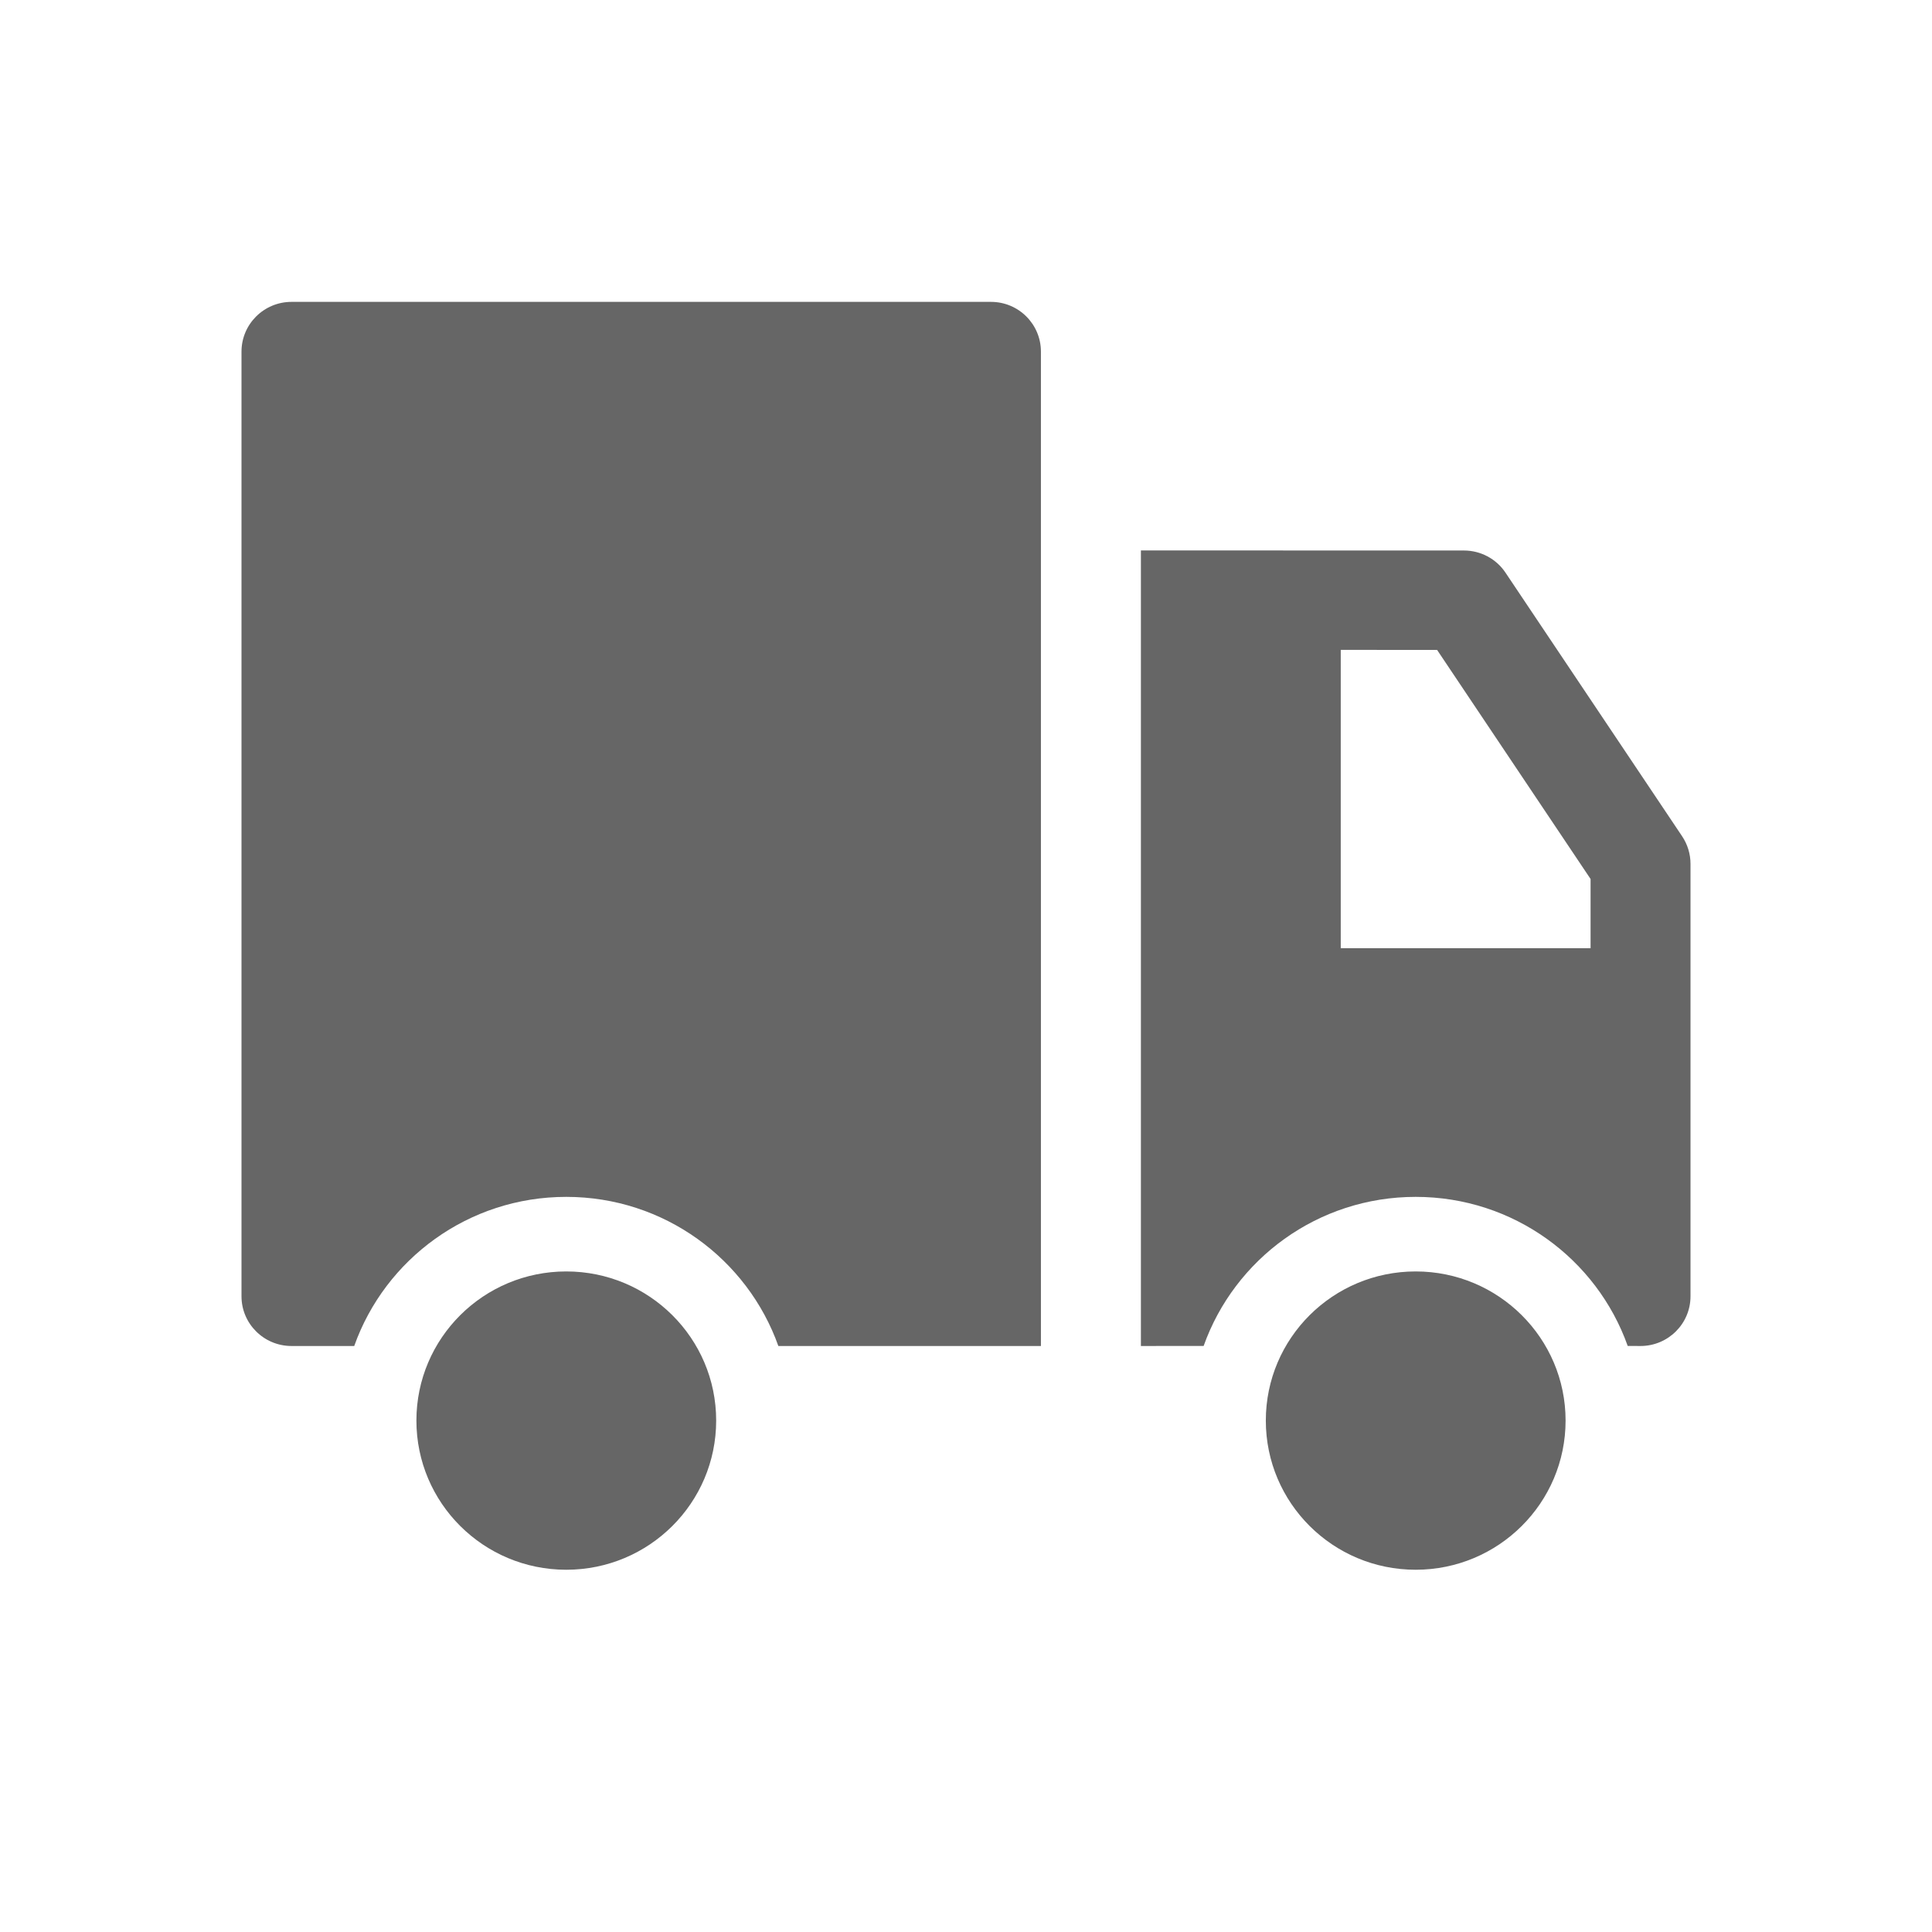
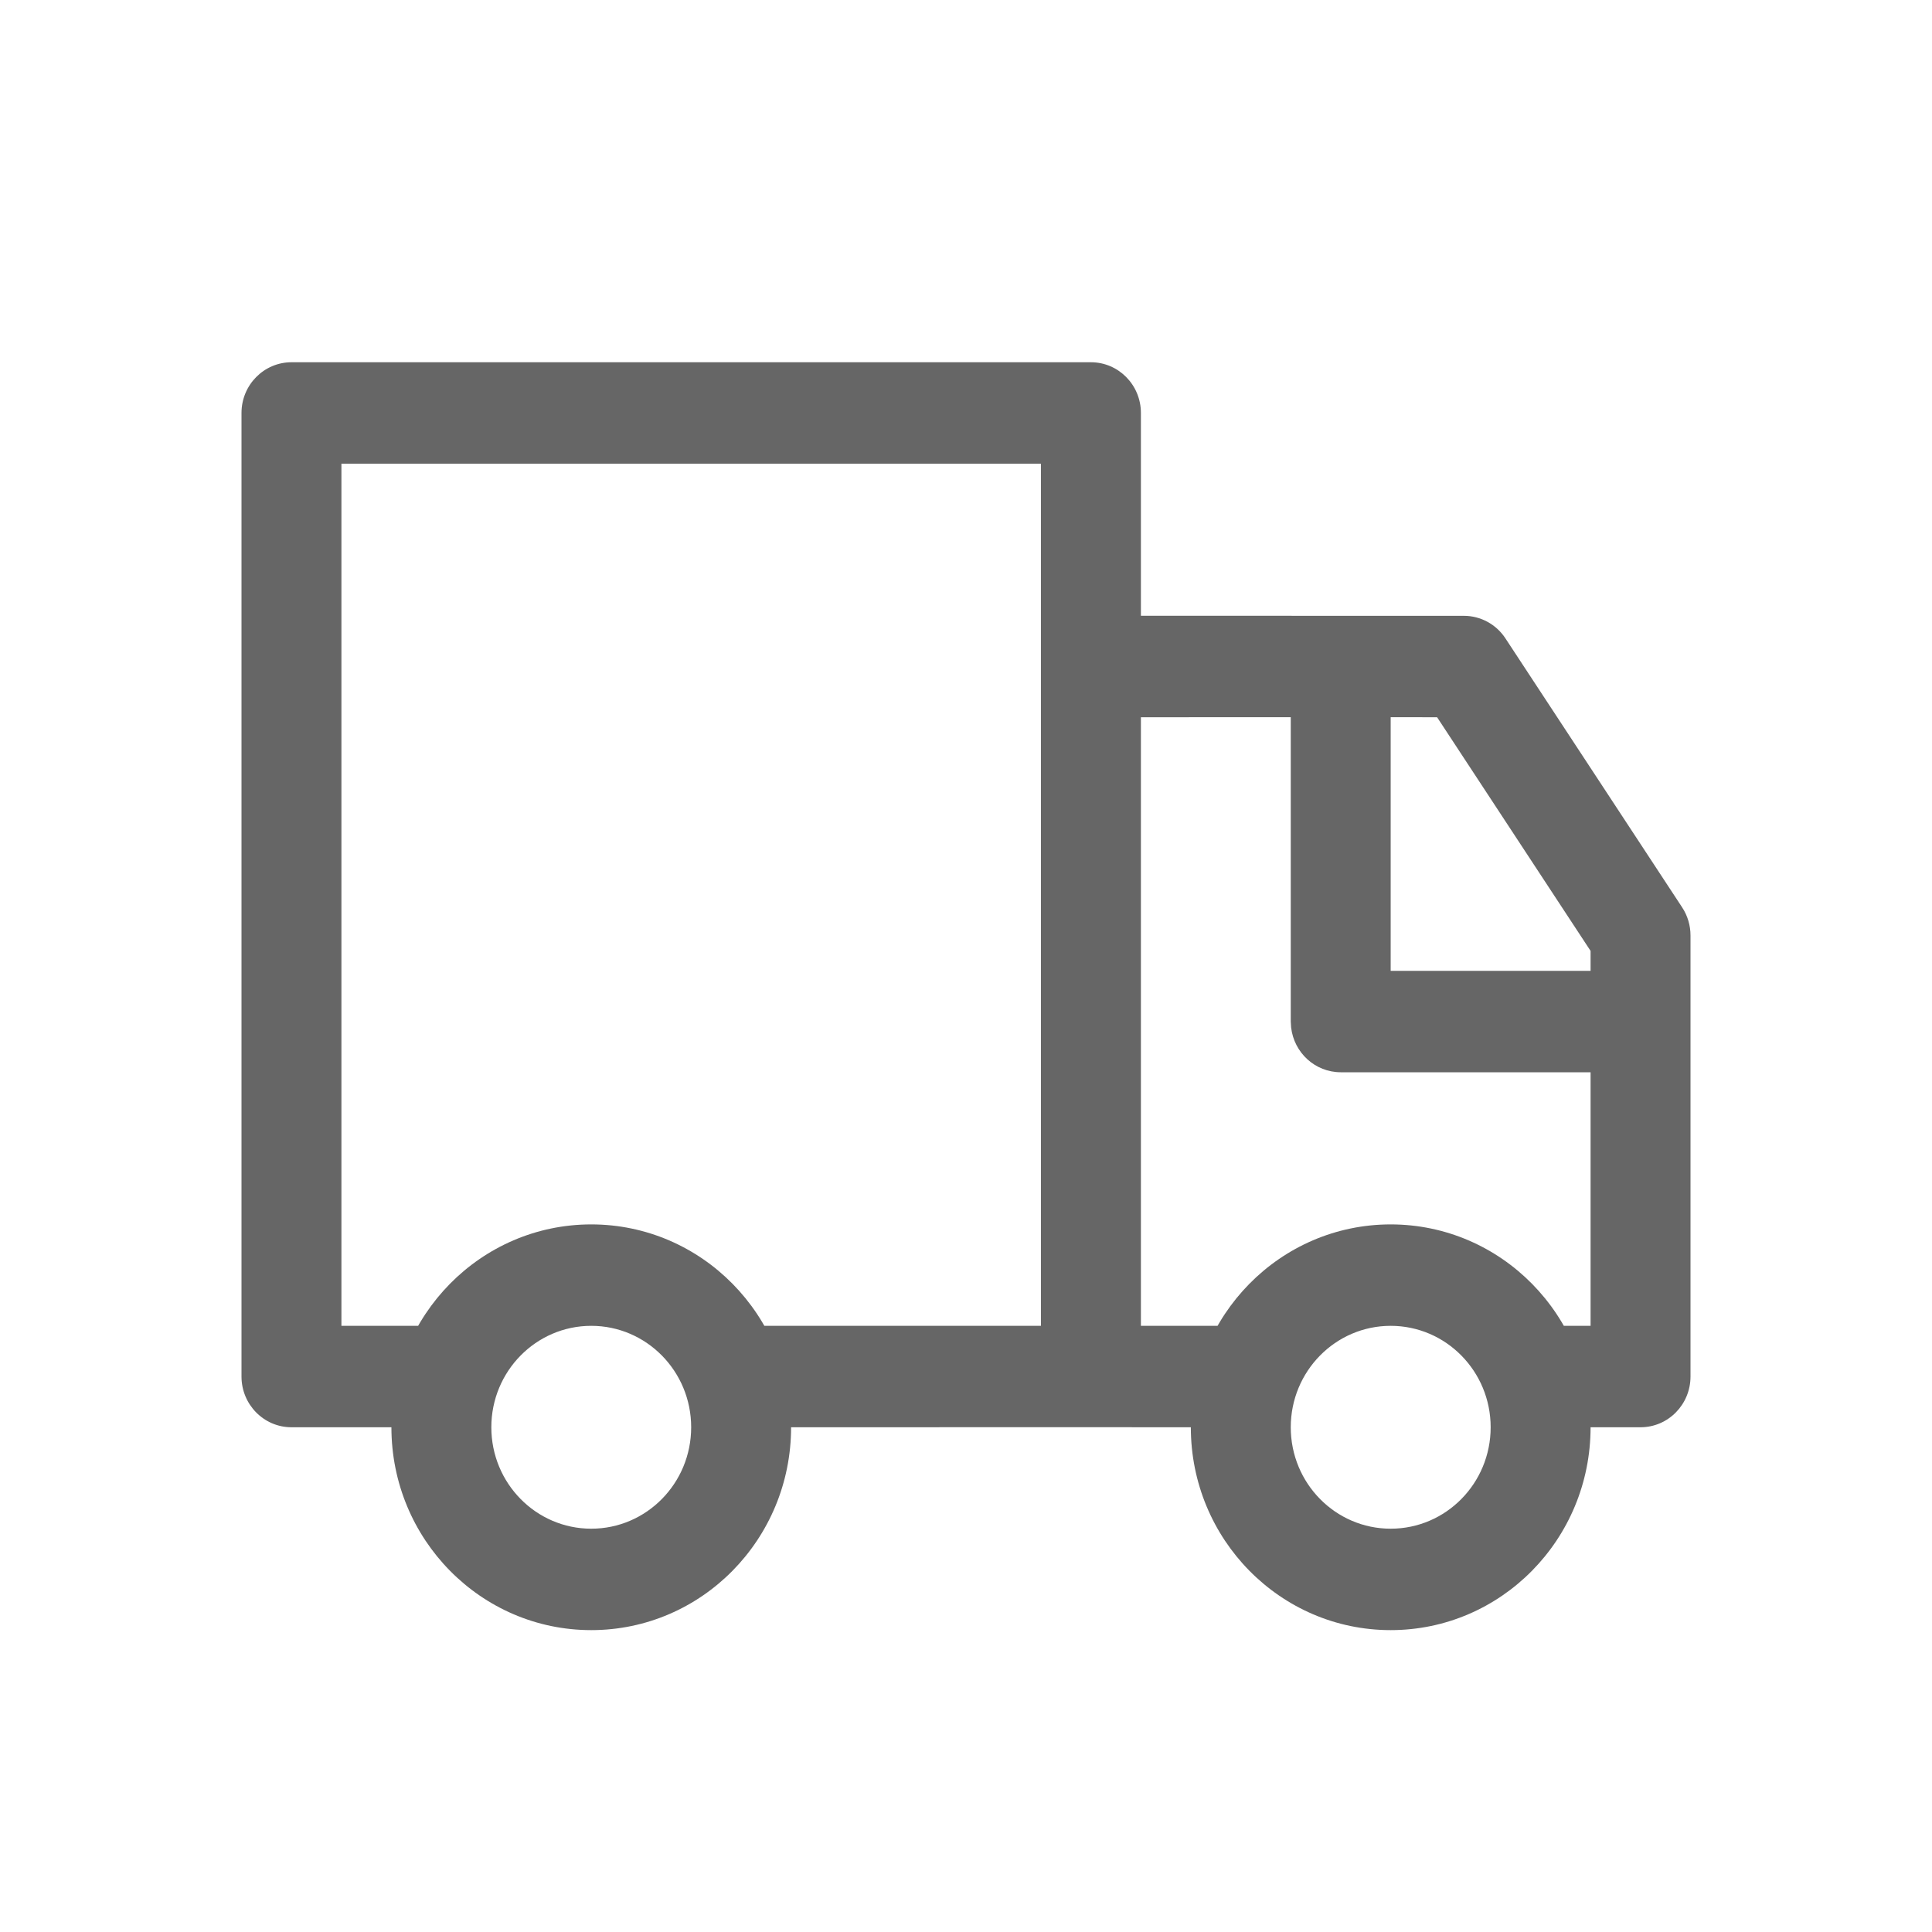
<svg xmlns="http://www.w3.org/2000/svg" width="32px" height="32px" viewBox="0 0 32 32" version="1.1">
-   <g id="45.配送、货车" stroke="none" stroke-width="1" fill="none" fill-rule="evenodd">
-     <g id="配送、货车" transform="translate(4, 5)" fill="#000000" fill-rule="nonzero">
-       <path d="M5.379,16.059 C6.751,16.059 7.862,17.165 7.862,18.529 C7.862,19.894 6.751,21 5.379,21 C4.008,21 2.897,19.894 2.897,18.529 C2.897,17.165 4.008,16.059 5.379,16.059 Z M19.448,16.059 C20.819,16.059 21.931,17.165 21.931,18.529 C21.931,19.894 20.819,21 19.448,21 C18.077,21 16.966,19.894 16.966,18.529 C16.966,17.165 18.077,16.059 19.448,16.059 Z M12.414,0 C12.871,0 13.241,0.369 13.241,0.824 L13.241,17.294 L8.892,17.294 C8.38,15.855 7.001,14.824 5.379,14.824 C3.758,14.824 2.378,15.855 1.867,17.294 L0.828,17.294 C0.371,17.294 0,16.925 0,16.471 L0,0.824 C0,0.369 0.371,0 0.828,0 L12.414,0 Z M14.897,4.117 L20.247,4.118 C20.523,4.118 20.782,4.255 20.935,4.484 L23.861,8.851 C23.952,8.987 24,9.146 24,9.308 L24,16.471 C24,16.925 23.629,17.294 23.172,17.294 L22.96,17.293 C22.449,15.854 21.069,14.824 19.448,14.824 C17.827,14.824 16.448,15.854 15.936,17.293 L14.897,17.294 L14.897,4.117 Z M18.207,5.764 L18.207,10.706 L22.345,10.706 L22.345,9.559 L19.803,5.765 L18.207,5.764 Z" id="形状" fill="#666666" />
+   <g id="139.配送、货车" stroke="none" stroke-width="1" fill="none" fill-rule="evenodd">
+     <g id="配送、货车" transform="translate(4, 6)" fill="#000000" fill-rule="nonzero">
+       <path d="M5.793,14.28 C7.621,14.28 9.103,15.784 9.103,17.64 C9.103,19.496 7.621,21 5.793,21 C3.965,21 2.483,19.496 2.483,17.64 C2.483,15.784 3.965,14.28 5.793,14.28 Z M19.034,14.28 C20.863,14.28 22.345,15.784 22.345,17.64 C22.345,19.496 20.863,21 19.034,21 C17.206,21 15.724,19.496 15.724,17.64 C15.724,15.784 17.206,14.28 19.034,14.28 Z M5.793,15.96 C4.879,15.96 4.138,16.712 4.138,17.64 C4.138,18.568 4.879,19.32 5.793,19.32 C6.707,19.32 7.448,18.568 7.448,17.64 C7.448,16.712 6.707,15.96 5.793,15.96 Z M19.034,15.96 C18.12,15.96 17.379,16.712 17.379,17.64 C17.379,18.568 18.12,19.32 19.034,19.32 C19.949,19.32 20.69,18.568 20.69,17.64 C20.69,16.712 19.949,15.96 19.034,15.96 Z M24,16.8 C24,17.264 23.629,17.64 23.172,17.64 L22.241,17.64 C22.073,16.98 21.713,16.398 21.224,15.96 L22.345,15.96 L22.345,11.76 L18.207,11.76 C17.782,11.76 17.433,11.436 17.385,11.018 L17.379,10.92 L17.379,5.879 L14.897,5.88 L14.897,15.96 L16.845,15.96 C16.356,16.398 15.996,16.98 15.828,17.64 L13.801,17.639 L8.999,17.64 C8.832,16.98 8.471,16.398 7.983,15.96 L13.241,15.96 L13.241,1.68 L1.655,1.68 L1.655,15.96 L3.604,15.96 C3.115,16.398 2.754,16.98 2.587,17.64 L0.828,17.64 C0.371,17.64 0,17.264 0,16.8 L0,0.84 C0,0.376 0.371,0 0.828,0 L14.069,0 C14.526,0 14.897,0.376 14.897,0.84 L14.897,4.199 L20.247,4.2 C20.523,4.2 20.782,4.34 20.935,4.574 L23.861,9.028 C23.952,9.166 24,9.328 24,9.494 L24,16.8 Z M22.345,9.75 L19.803,5.88 L19.034,5.879 L19.034,10.08 L22.345,10.08 L22.345,9.75 Z" id="形状" fill="#666666" />
    </g>
  </g>
</svg>
